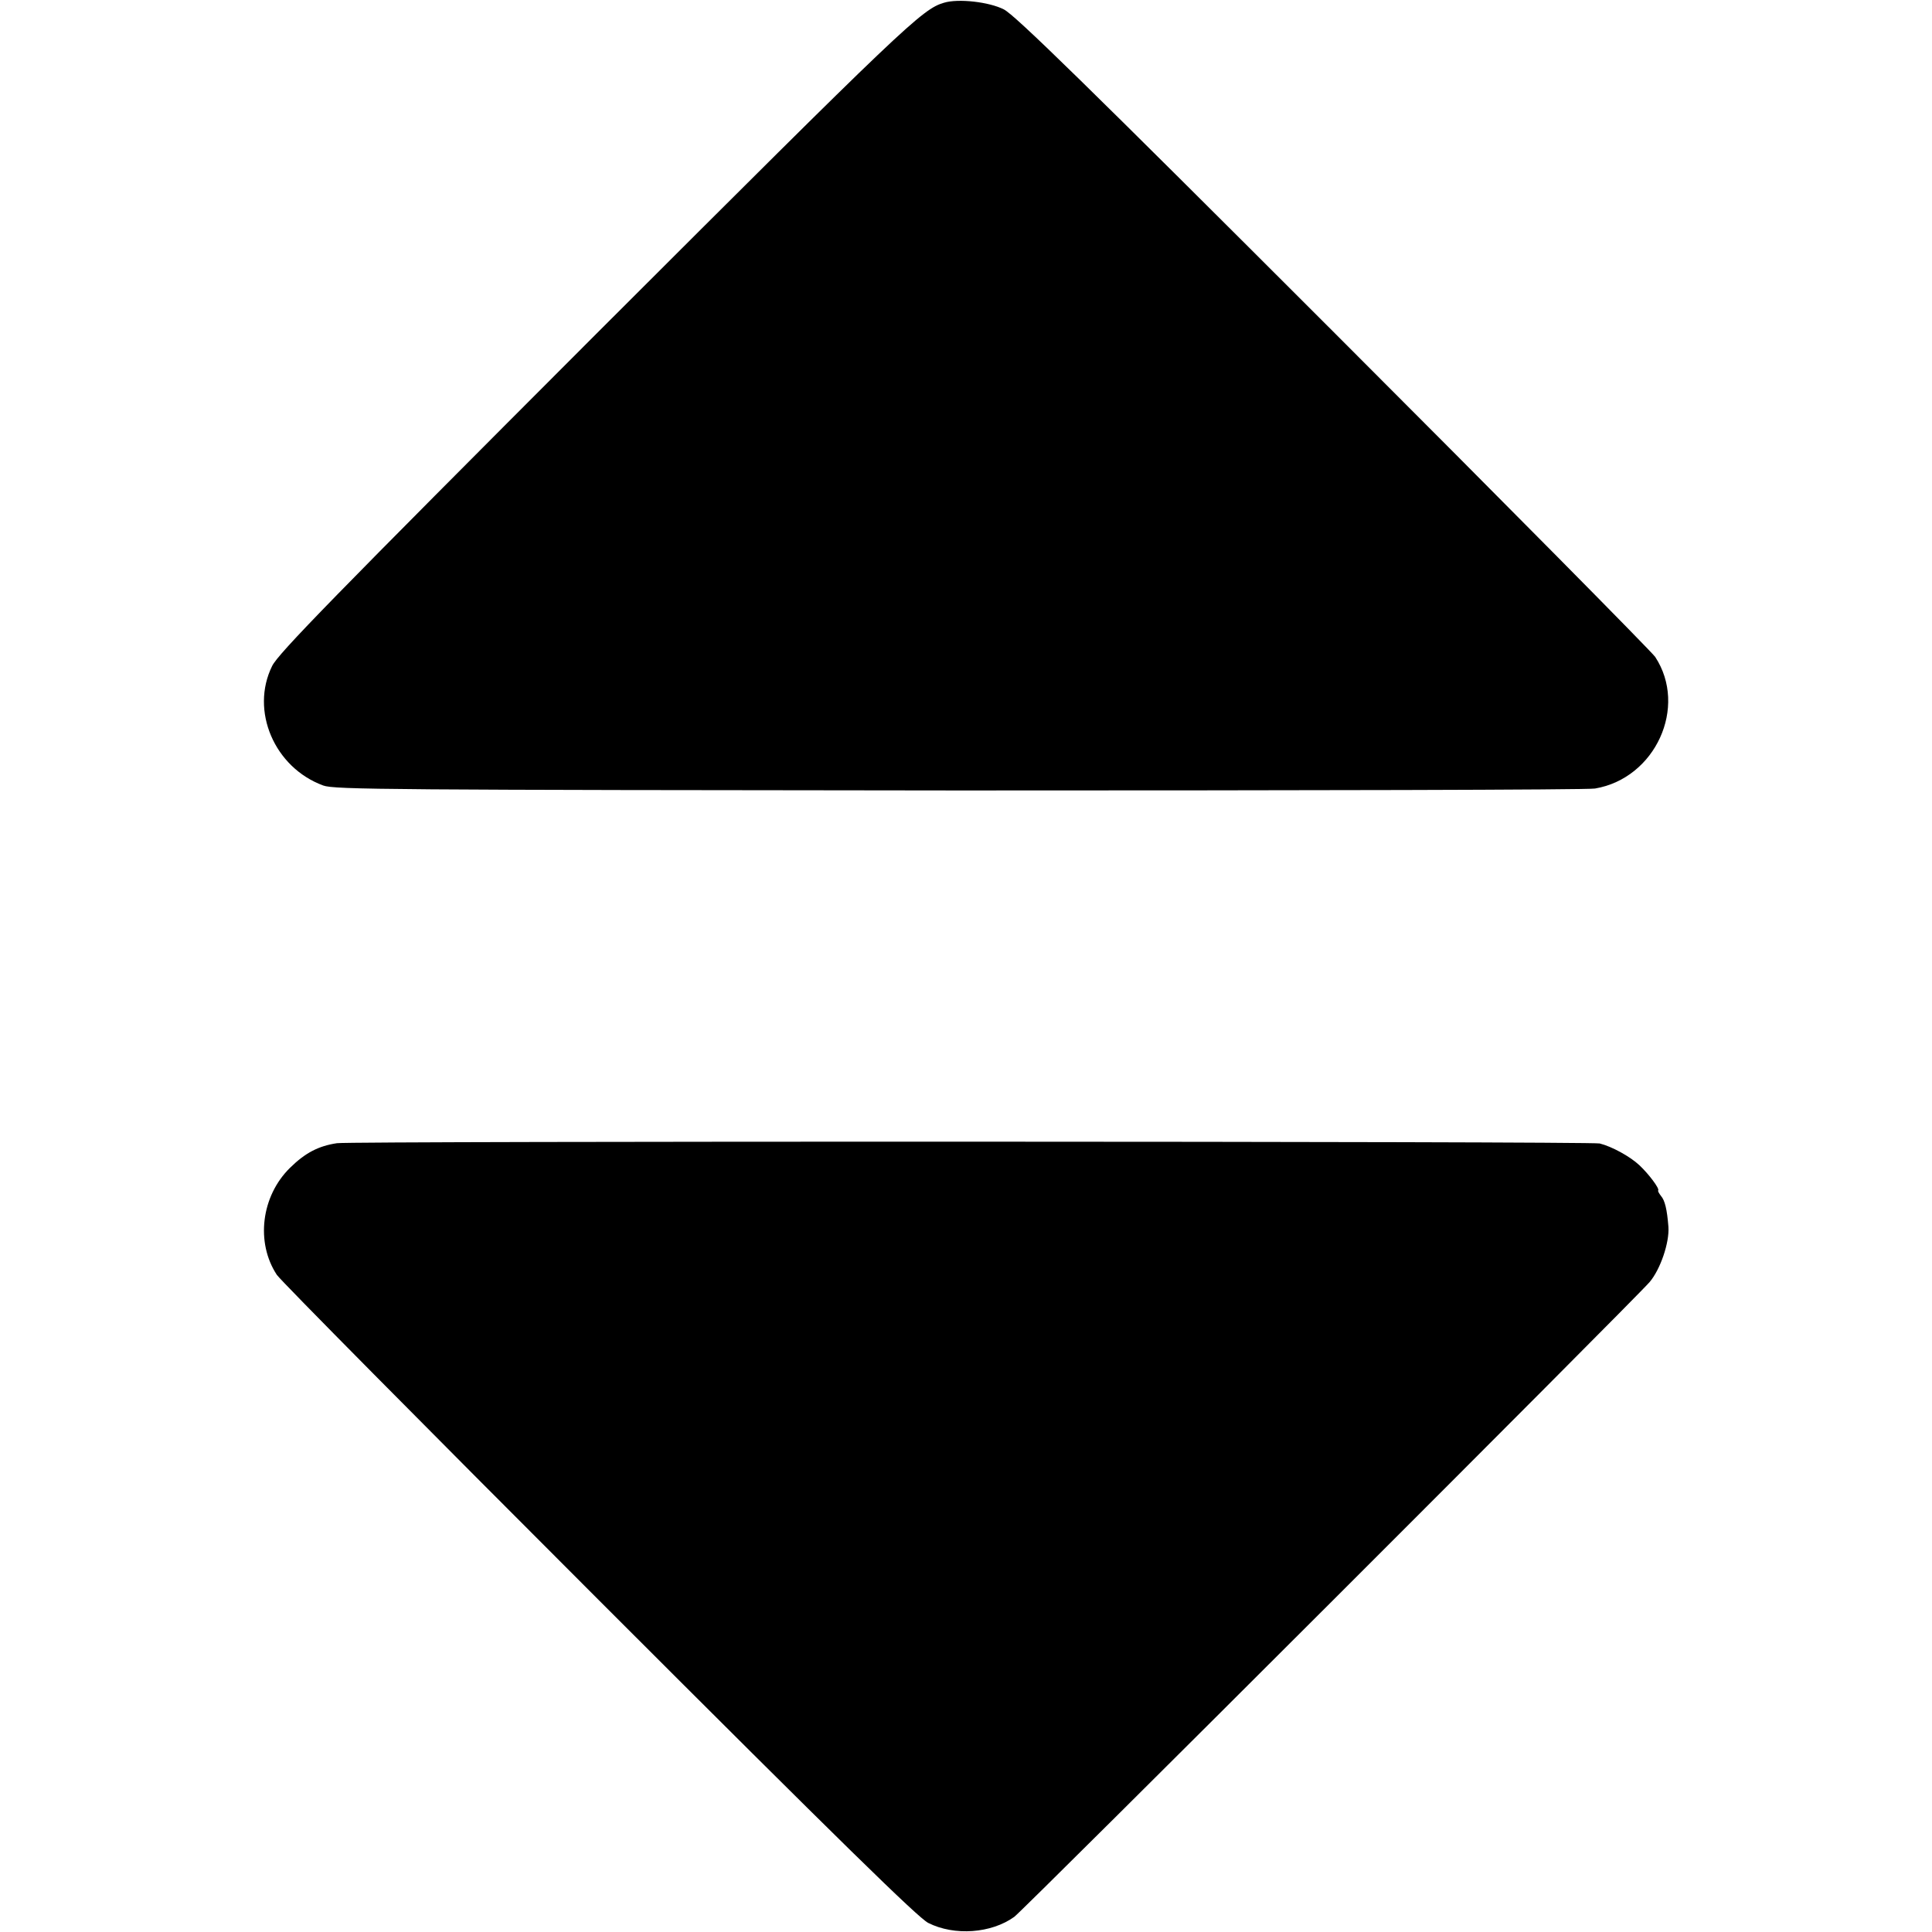
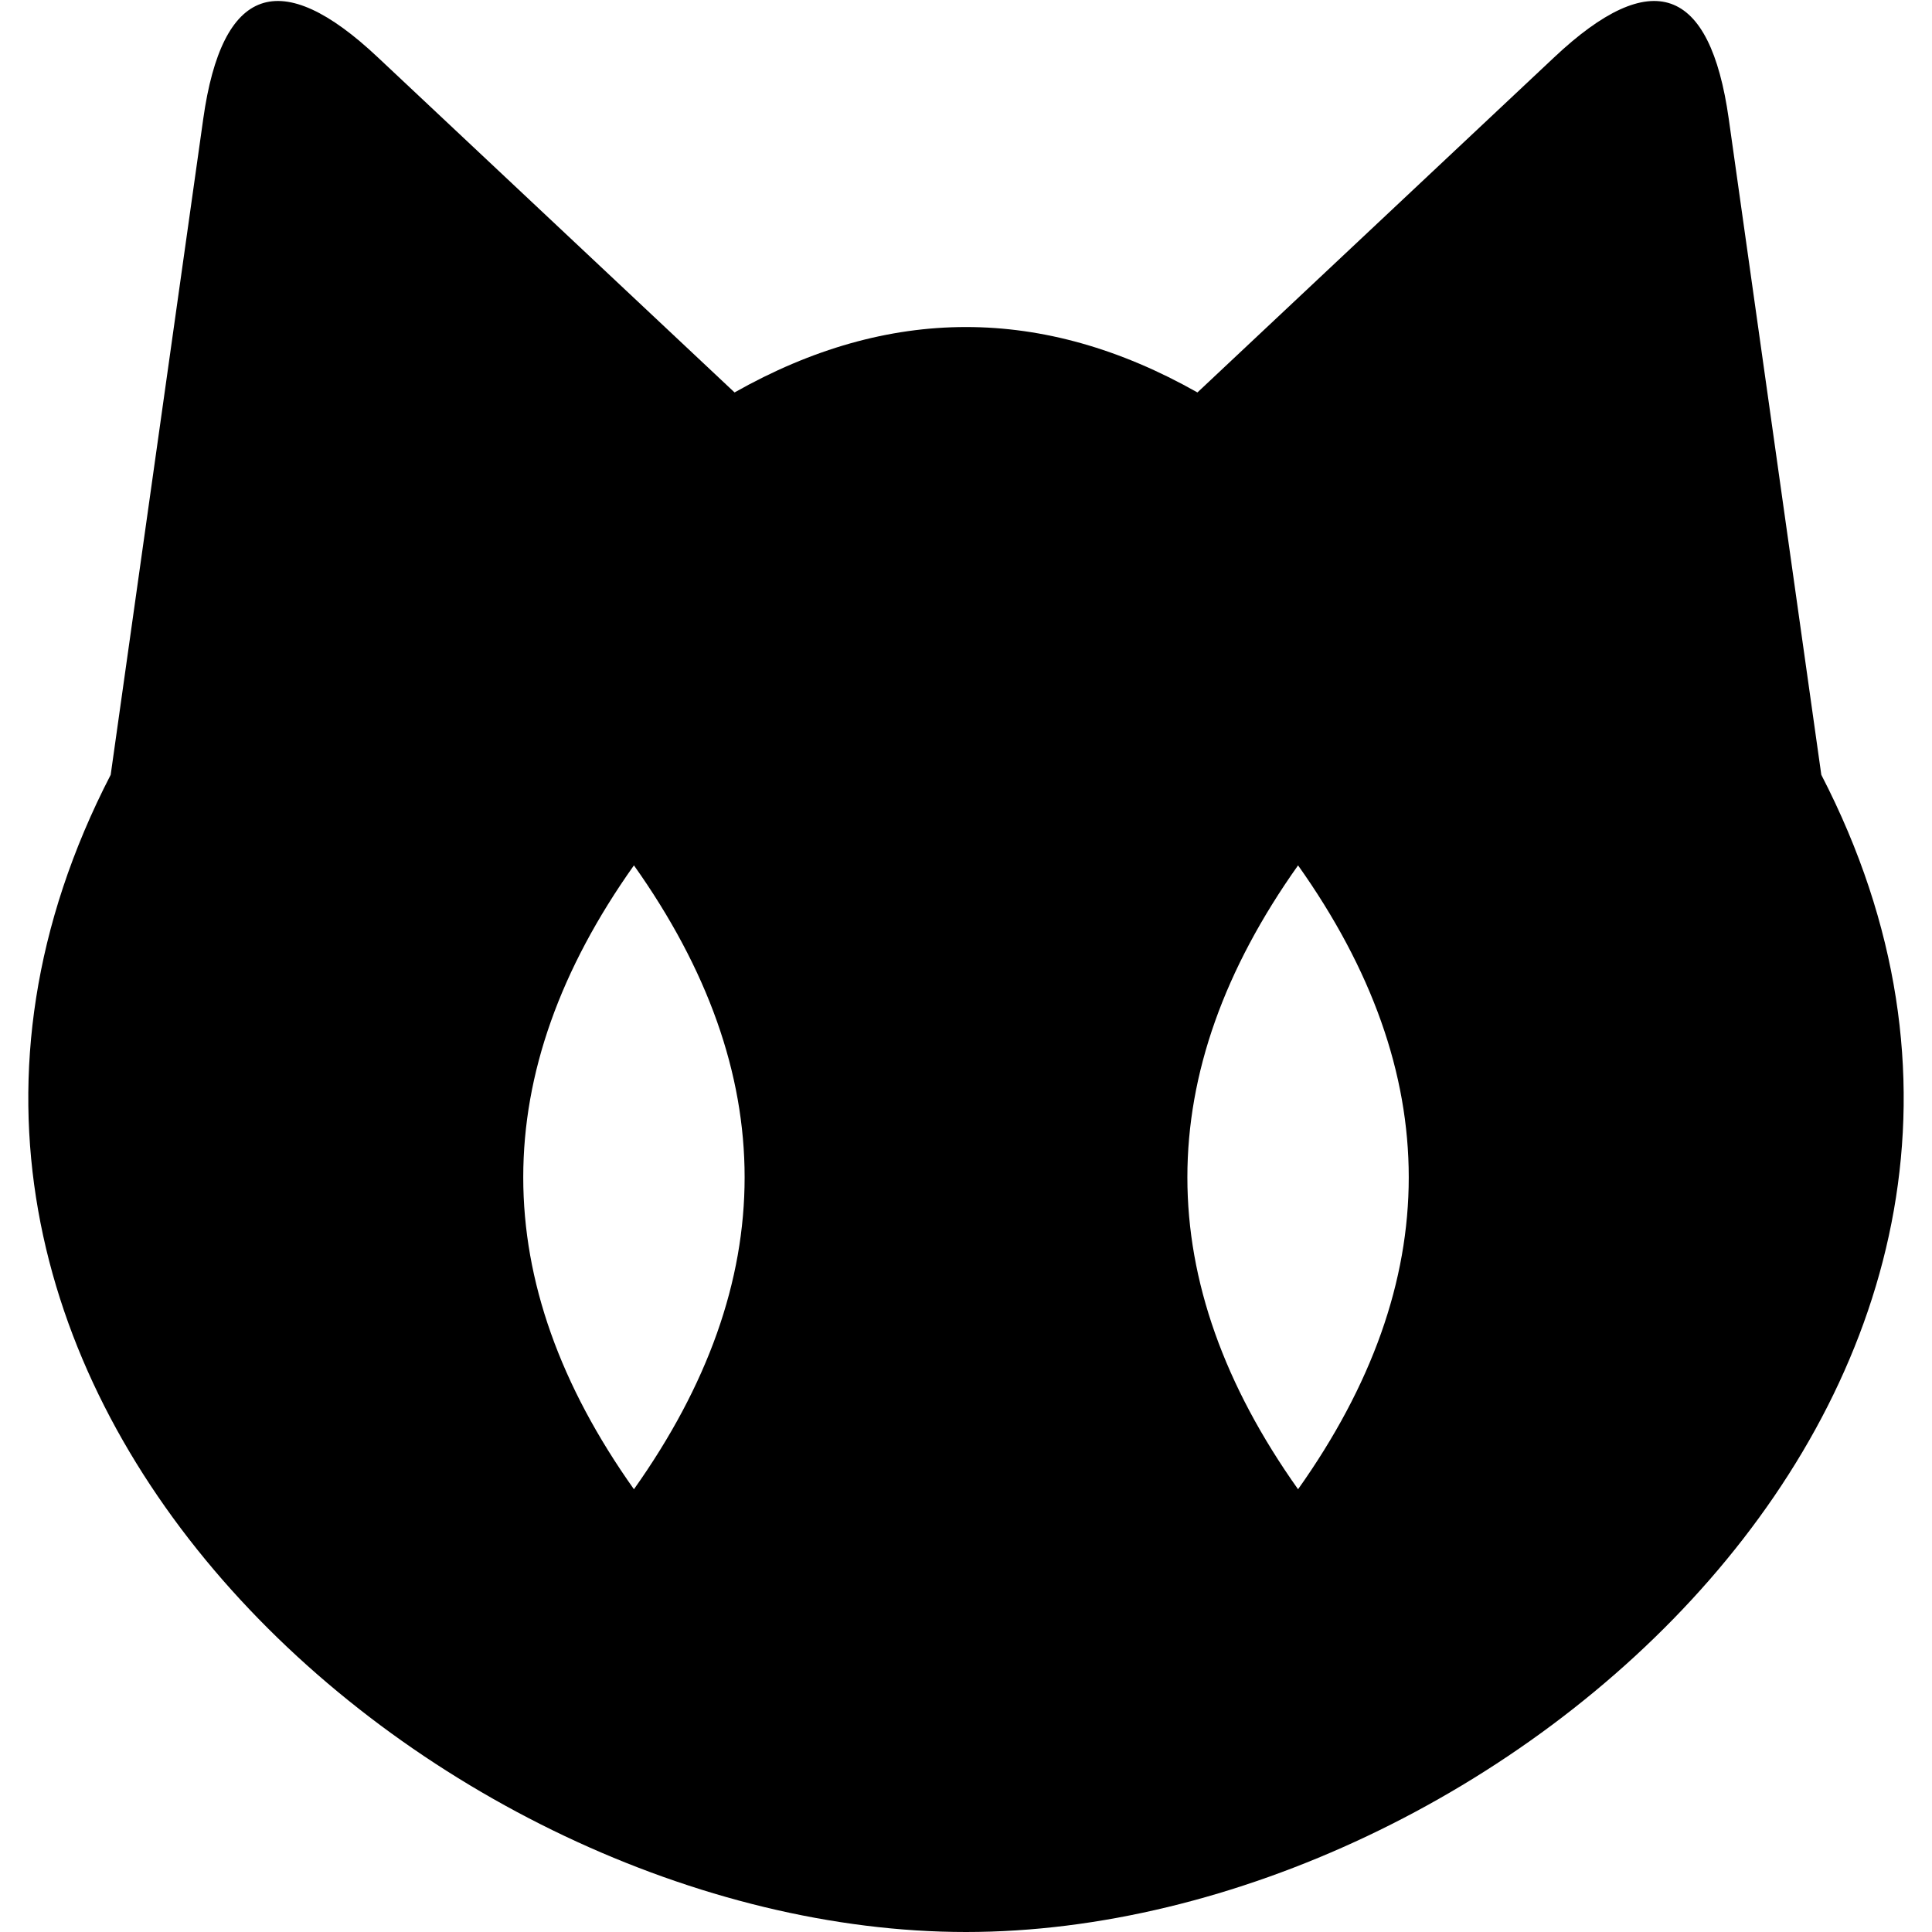
- <svg xmlns="http://www.w3.org/2000/svg" version="1.0" width="700pt" height="700pt" viewBox="0 0 700 700" preserveAspectRatio="xMidYMid meet">
-   <g transform="translate(0,700) scale(0.1,-0.1)" fill="#000000" stroke="none">
-     <path d="M3420 6990 c-79 -23 -142 -83 -1259 -1199 -957 -958 -1153 -1159 -1175 -1204 -80 -162 8 -368 185 -433 40 -15 238 -16 2304 -18 1243 0 2280 2 2304 7 219 37 337 296 218 477 -14 20 -539 551 -1167 1179 -893 893 -1153 1147 -1193 1167 -53 27 -165 40 -217 24z" />
-     <path d="M1221 2858 c-67 -10 -115 -35 -170 -89 -105 -103 -125 -271 -48 -388 13 -20 538 -550 1167 -1179 885 -885 1155 -1149 1193 -1169 95 -48 229 -38 312 22 34 25 2248 2237 2302 2300 39 46 72 143 68 200 -5 64 -13 96 -27 112 -7 9 -12 18 -10 20 5 7 -34 59 -68 91 -34 32 -100 68 -144 79 -33 8 -4517 9 -4575 1z" />
-   </g>
+ <svg xmlns="http://www.w3.org/2000/svg" viewBox="64 72 384 384">
+   <path fill="#000000" fill-rule="evenodd" d="M86 226L104.4 95.6Q110 56 139.1 83.4L210 150Q256 124 302 150L372.9 83.4Q402 56 407.6 95.6L426 226C488 346 361.4 456 256 456C150.6 456 24 346 86 226ZM190 244Q146 306 190 368Q234 306 190 244ZM322 244Q278 306 322 368Q366 306 322 244Z" />
</svg>
